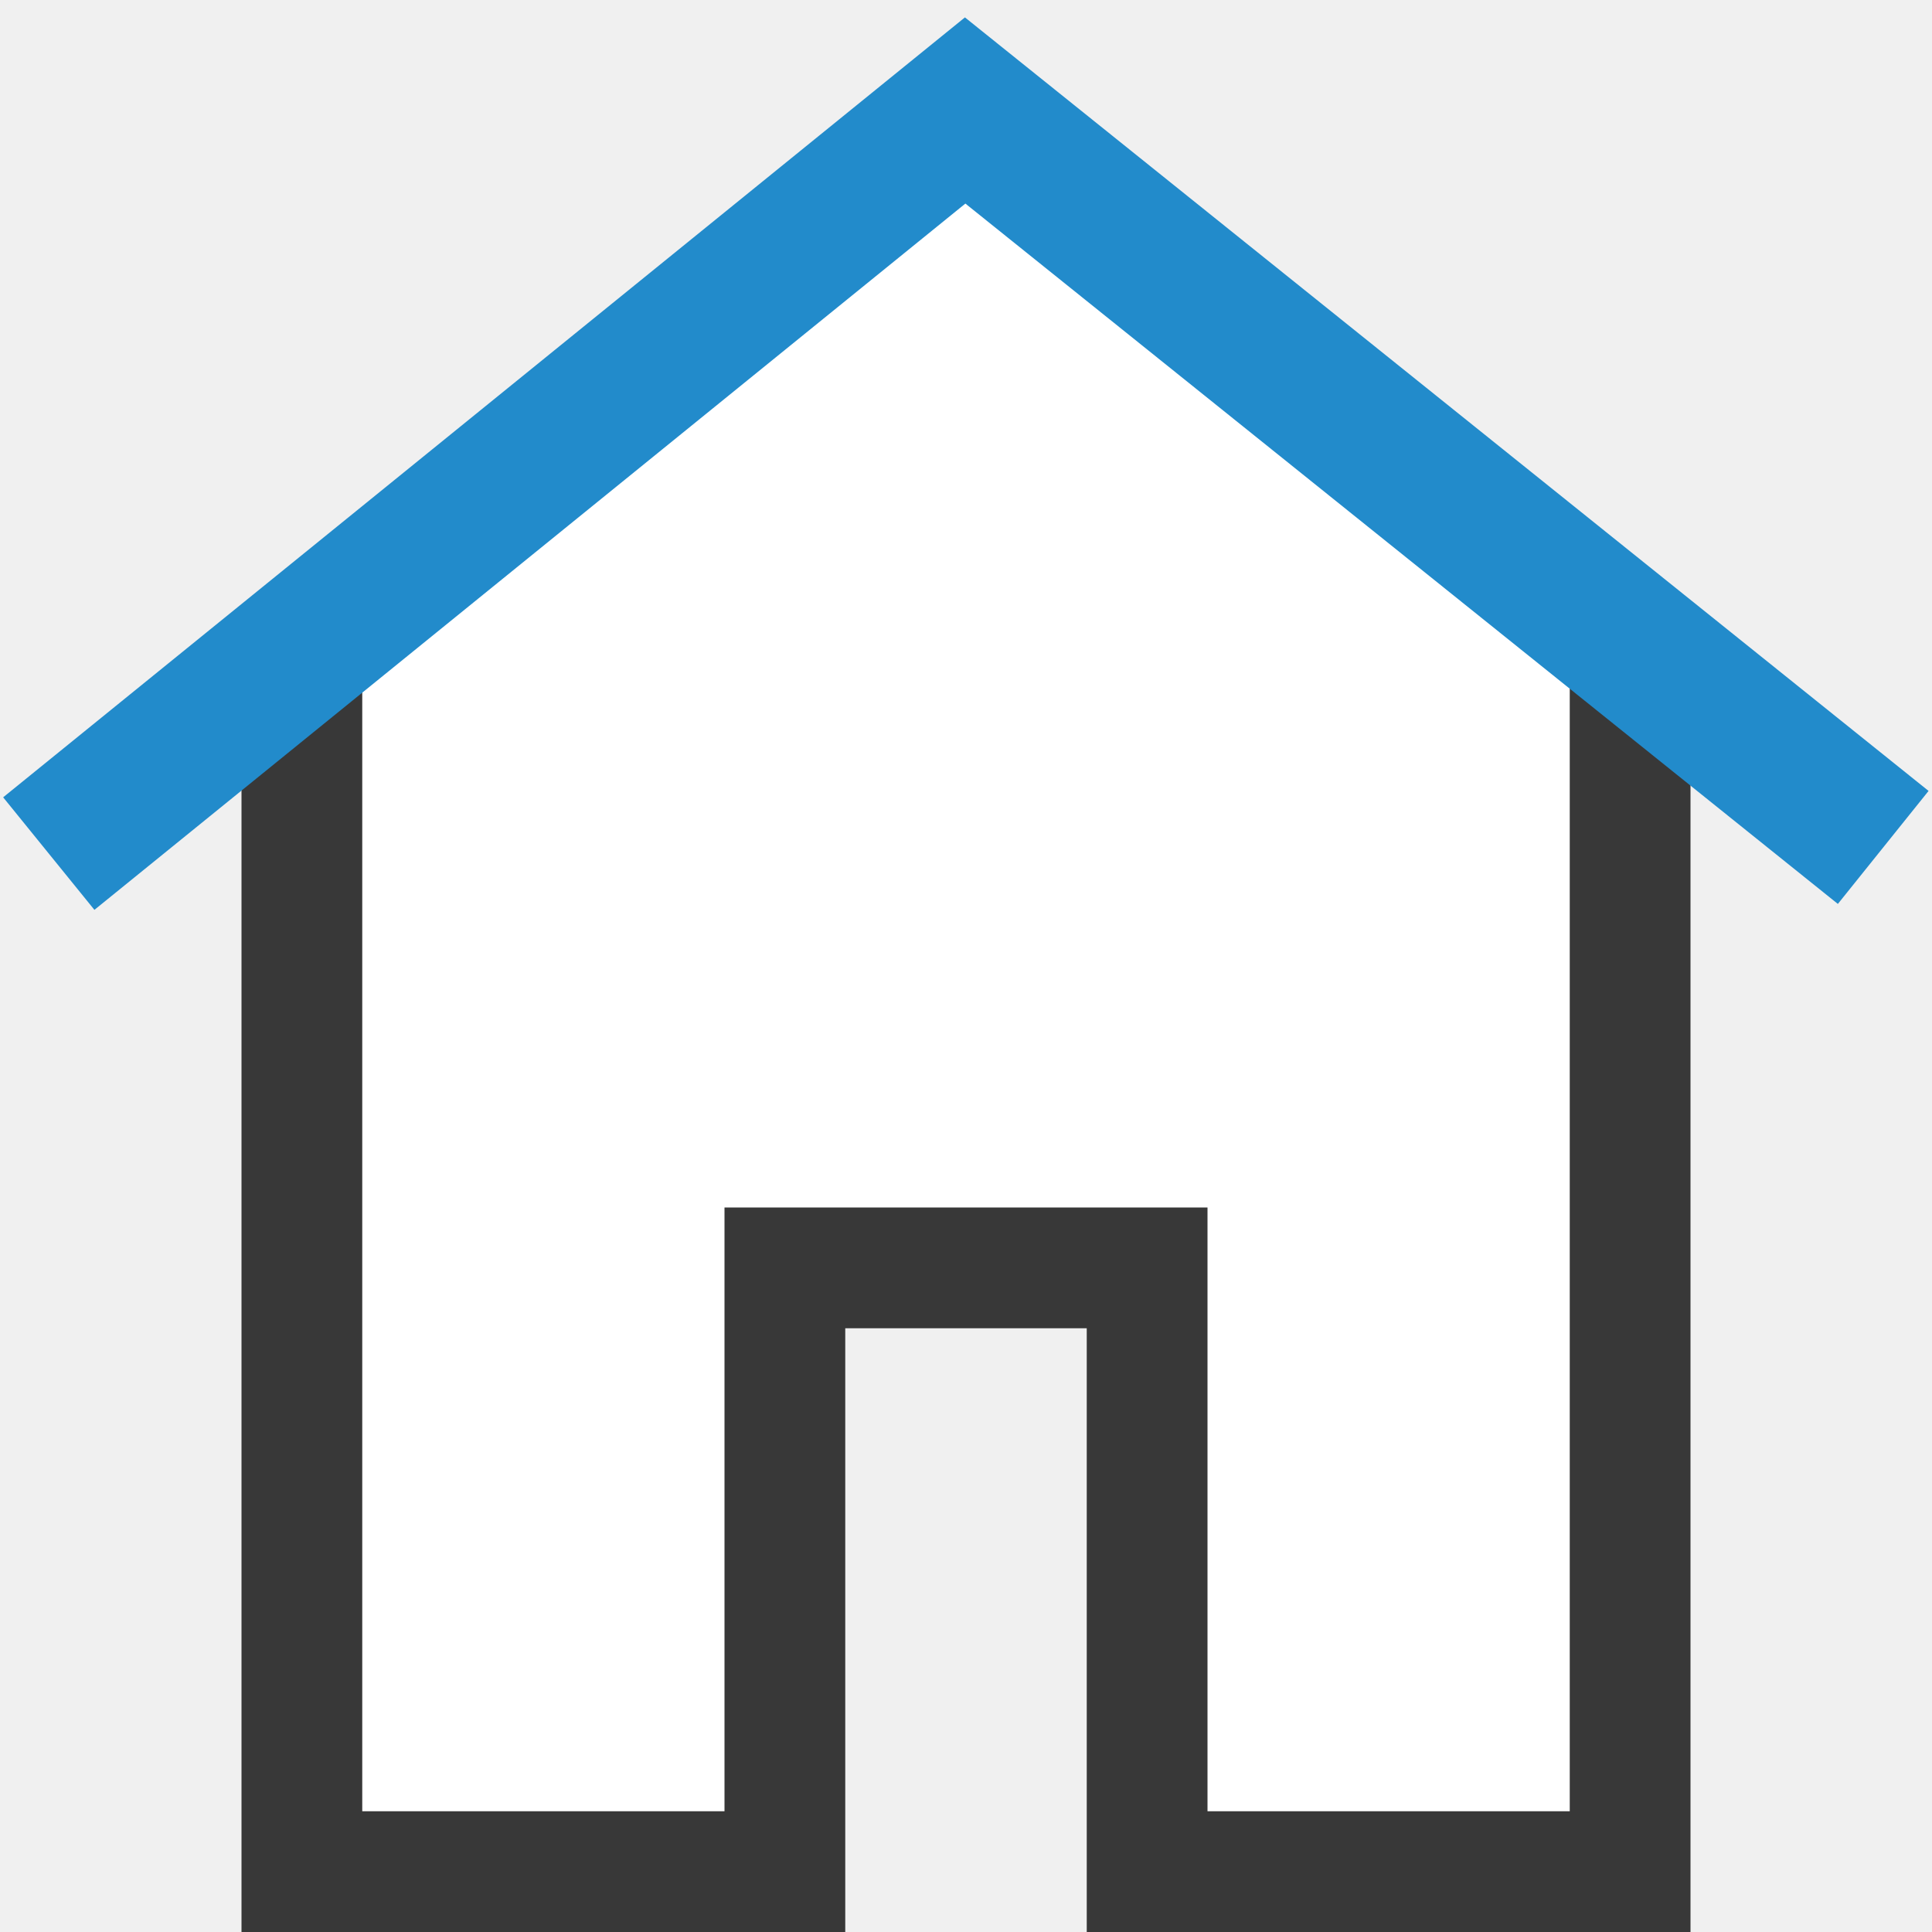
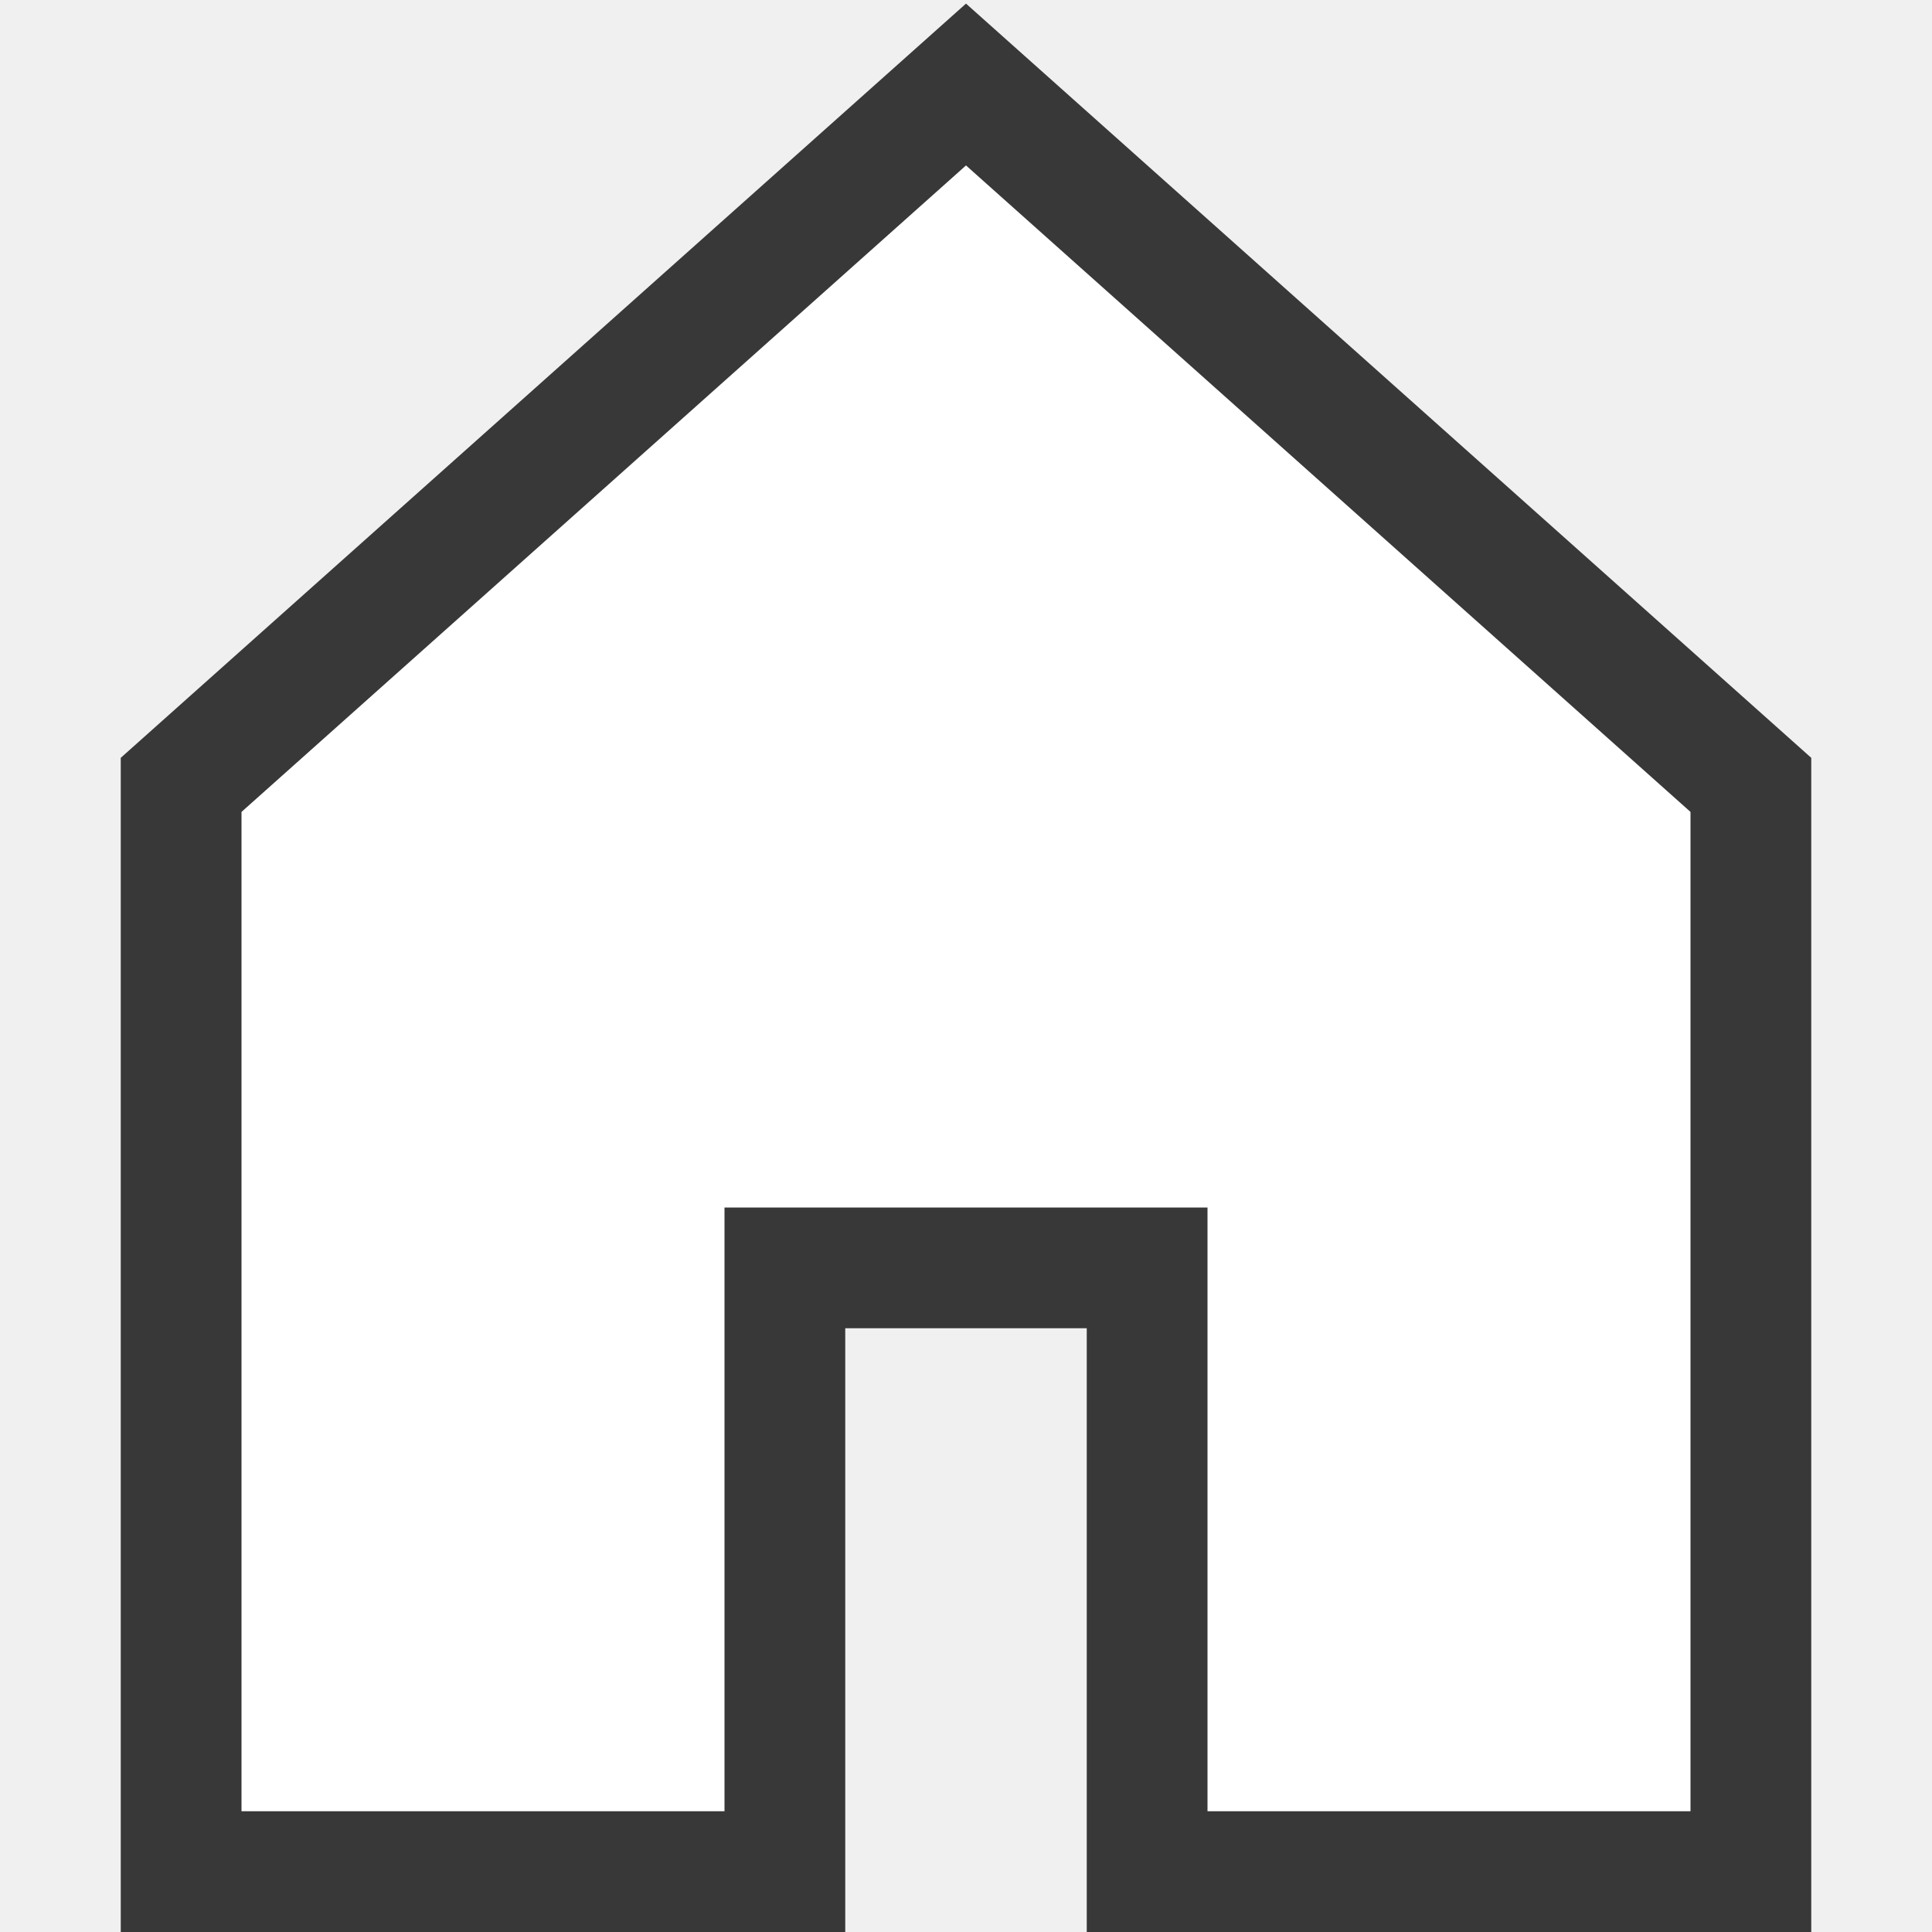
<svg xmlns="http://www.w3.org/2000/svg" version="1.1" id="Layer_1" x="0px" y="0px" width="16px" height="16px" viewBox="0 0 16 16" enable-background="new 0 0 16 16" xml:space="preserve">
  <g id="icon">
-     <polygon points="8.05,1.101 2.5,5.463 2.5,15.5 6.5,15.5 6.5,10.5 9.5,10.5 9.5,15.5 13.5,15.5 13.5,5.466" fill="#FFFFFF" stroke-linejoin="miter" />
-     <polygon points="14,16 9,16 9,11 7,11 7,16 2,16 2,5.463 3,5.463 3,15 6,15 6,10 10,10 10,15 13,15 13,5.466 14,5.466" fill="#383838" stroke-linejoin="miter" />
-     <polyline points="0.404,7.069 7.993,0.915 15.596,7.018" fill="none" stroke="#228BCB" stroke-width="1.2" stroke-miterlimit="50" stroke-linejoin="miter" />
+     <polygon points="1.5,6.5 1.5,15.5 6.5,15.5 6.5,10.5 9.5,10.5 9.5,15.5 14.5,15.5 14.5,6.5 8,0.7" fill="#FFFFFF" stroke="#383838" stroke-width="1" stroke-miterlimit="10" stroke-linejoin="miter" />
  </g>
</svg>
